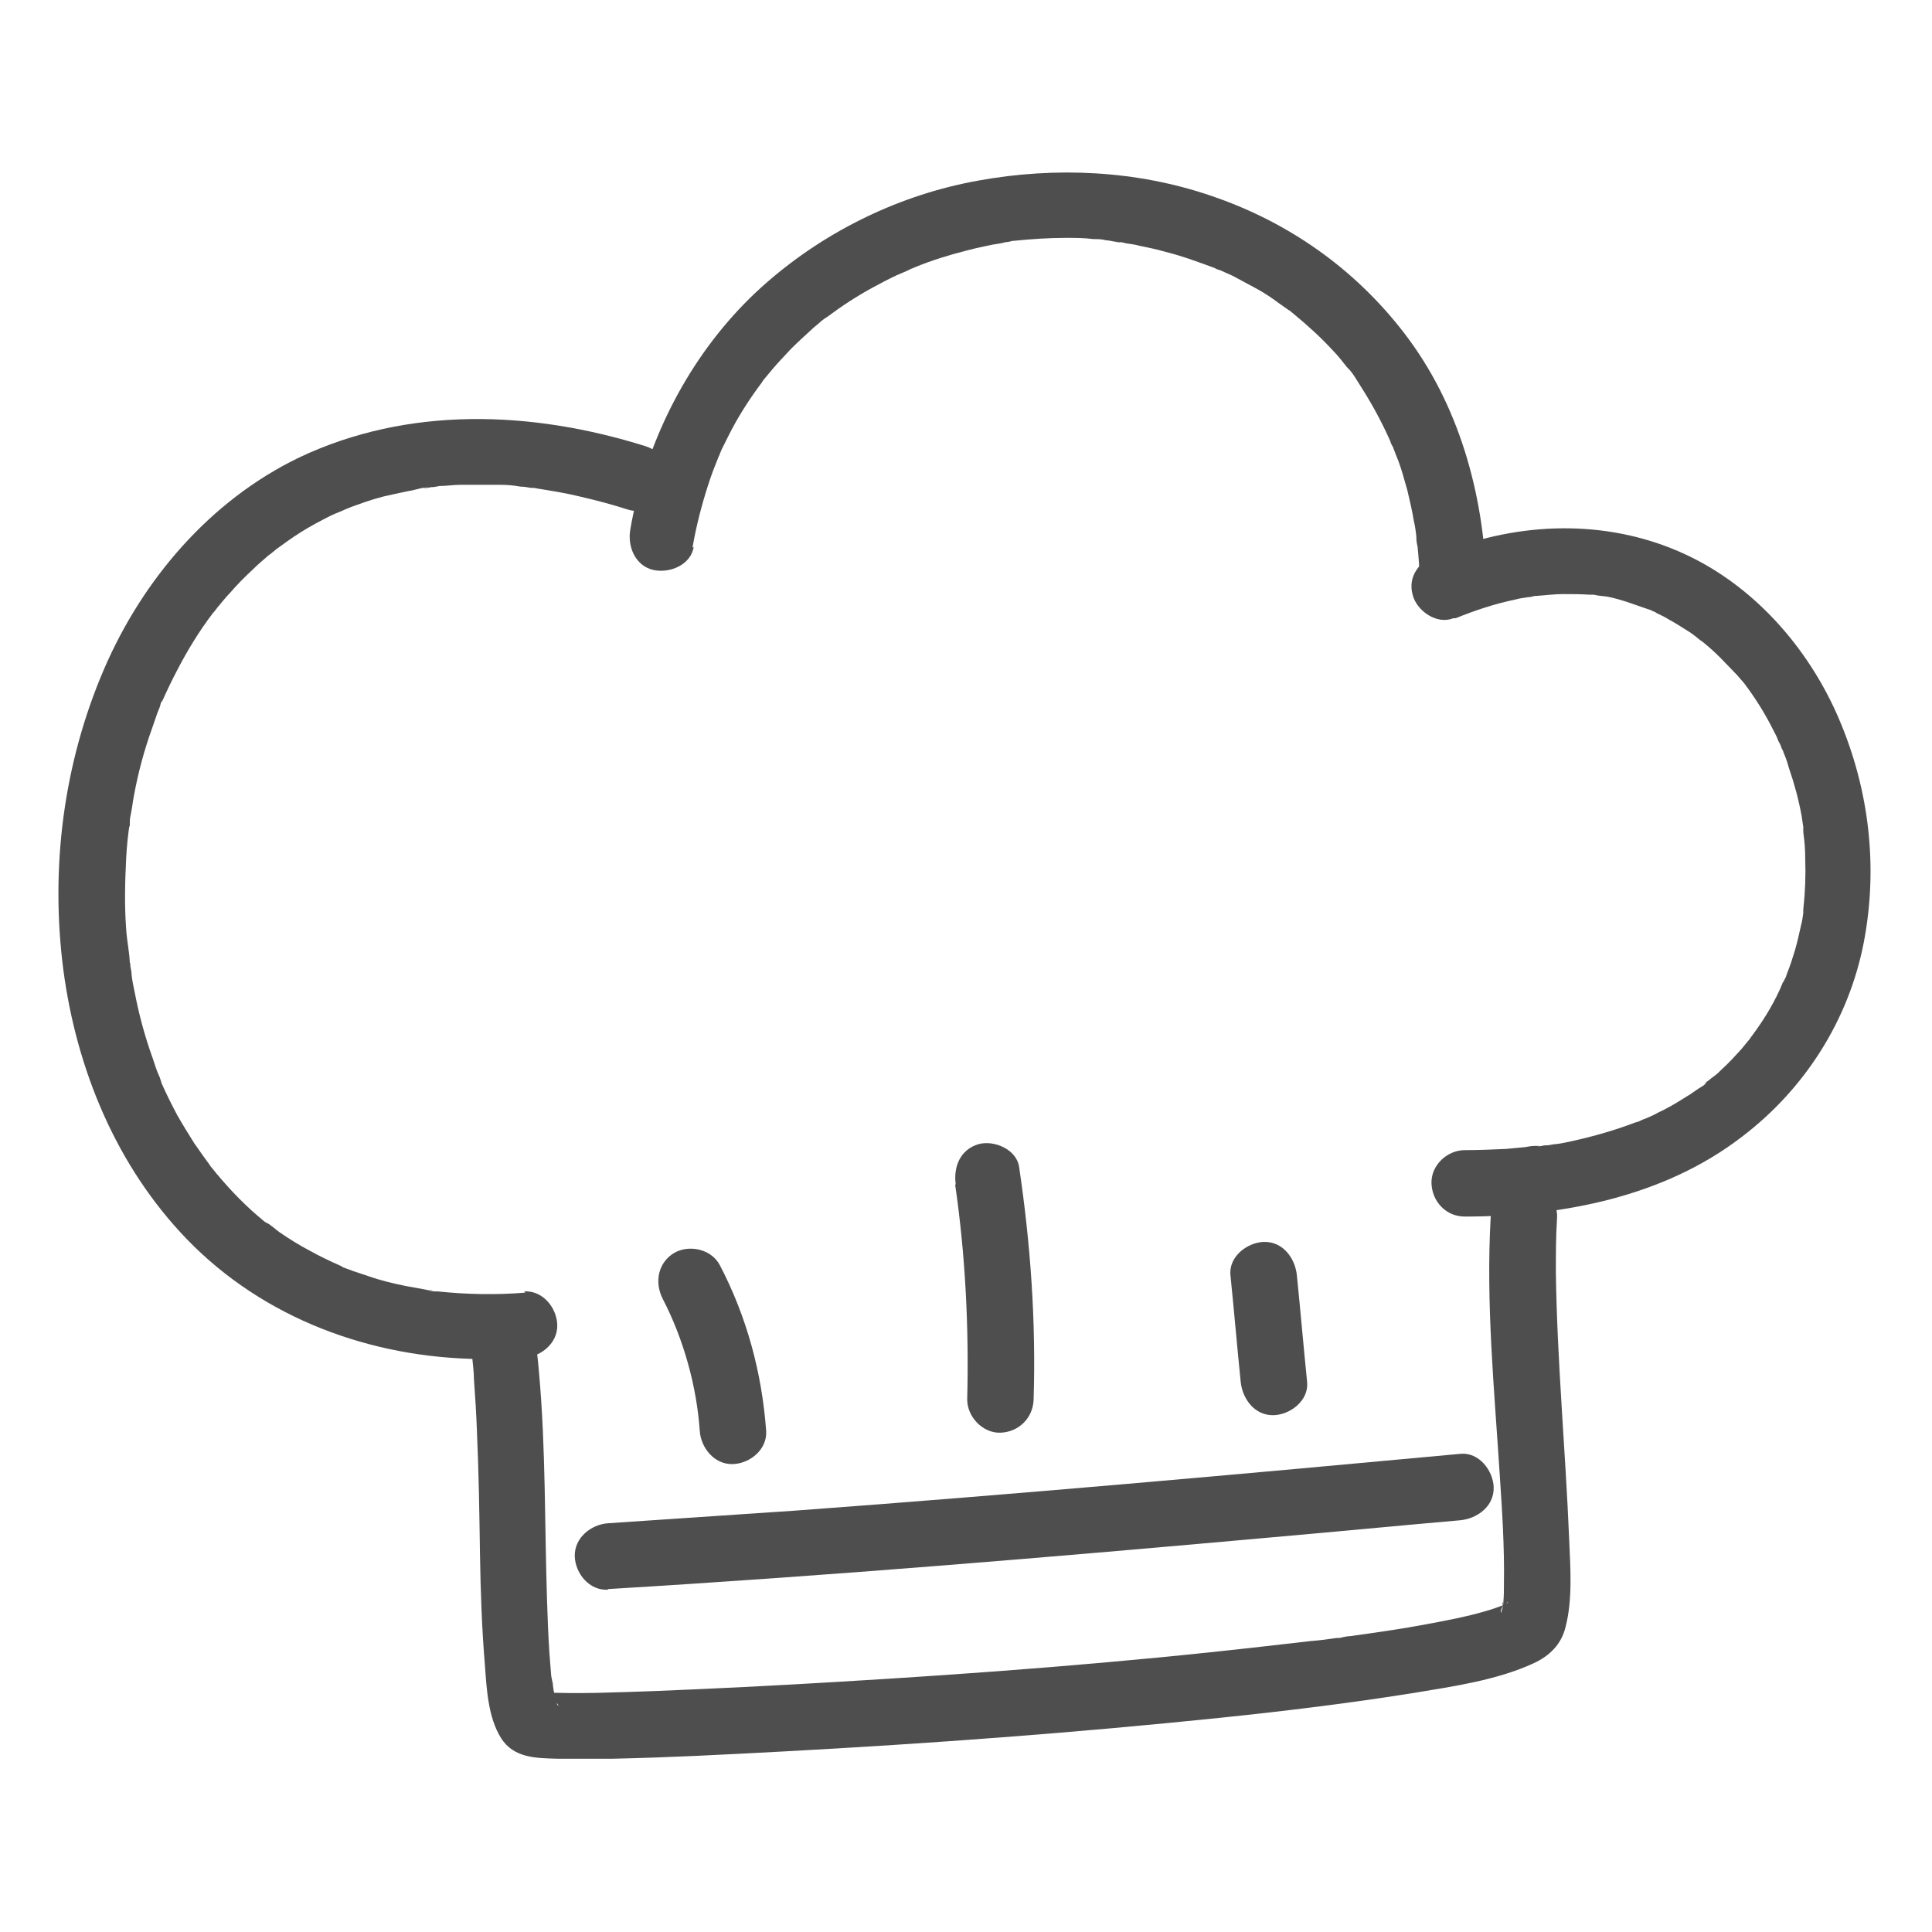
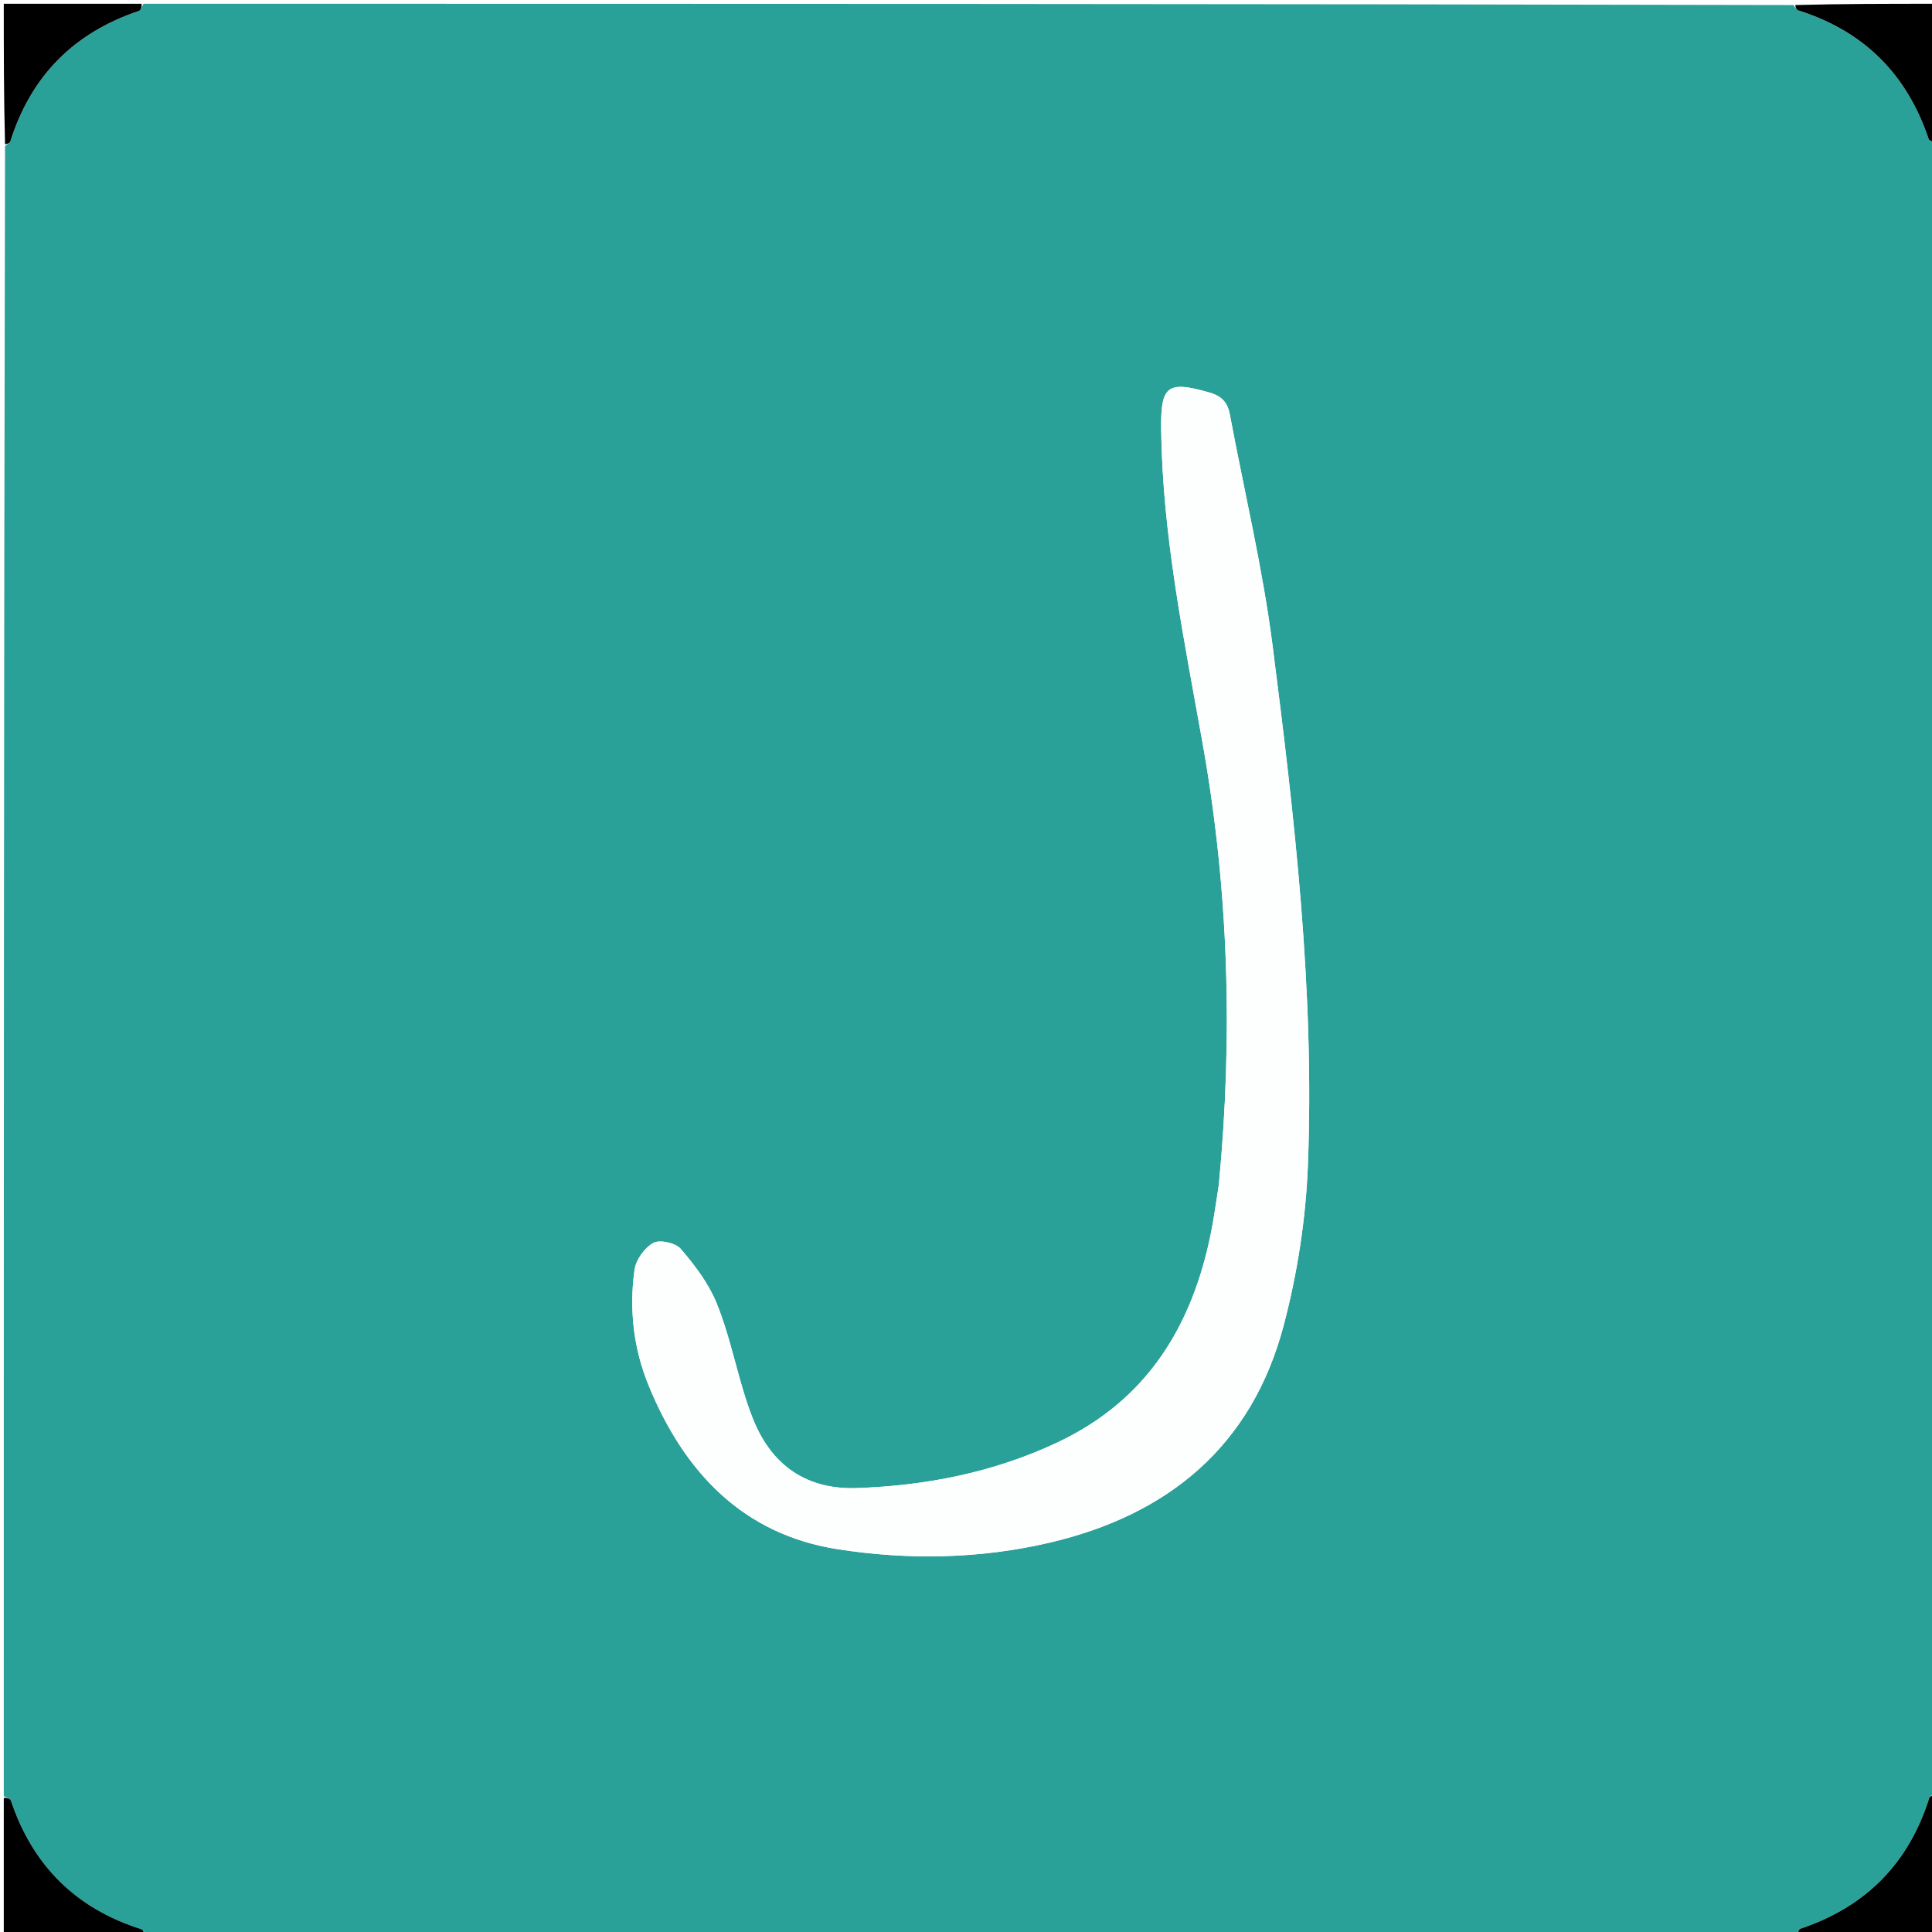
- <svg xmlns="http://www.w3.org/2000/svg" id="Design" viewBox="0 0 32 32">
-   <defs>
-     <style>
-       .cls-1 {
-         fill: #4e4e4e;
-         stroke-width: 0px;
-       }
-     </style>
-   </defs>
-   <path class="cls-1" d="M7.79,22.29s.02.1.02.14c0,.06-.01.11,0-.04,0,.03,0,.06.01.08.01.12.03.25.03.37.02.29.04.58.05.88.03.67.04,1.35.05,2.02.01.61.03,1.22.08,1.82.03.4.05.88.27,1.23.21.33.58.33.93.34.31,0,.62,0,.92,0,.94-.02,1.88-.07,2.82-.12,2.42-.13,4.85-.31,7.26-.56,1.06-.11,2.13-.24,3.19-.41.66-.11,1.37-.21,1.98-.49.26-.12.46-.31.53-.6.12-.46.08-.99.06-1.46-.06-1.47-.2-2.94-.22-4.42,0-.3,0-.6.02-.9.02-.29-.26-.56-.55-.55-.31.01-.53.24-.55.55-.08,1.41.06,2.84.15,4.25.04.6.08,1.21.07,1.81,0,.1,0,.2-.01.31,0,.03-.01.08-.01.11-.02-.14.02-.13,0-.07,0,.02,0,.04-.01.07,0,.02-.02.05-.02.07-.02-.08.07-.15.03-.07.11-.17.1-.12.06-.08-.07.07.11-.07.07-.05-.03.01-.06.04-.09.05-.02.01-.04.02-.06.03-.12.06.12-.05.05-.02-.11.04-.22.08-.33.11-.31.09-.63.15-.95.21-.42.08-.85.14-1.28.2-.06,0-.12.02-.18.03-.12.02.14-.02.02,0-.02,0-.04,0-.06,0-.14.02-.28.04-.42.05-.26.03-.52.06-.79.09-2.36.27-4.73.45-7.11.59-1,.06-2,.11-3,.15-.61.02-1.22.05-1.83.02-.04,0-.08-.01-.12,0-.01,0,.16.03.12.02.14.04.15.07.1.04.12.07.12.1.08.06.12.13.08.12.05.07-.06-.1.04.12.02.06,0-.03-.02-.06-.03-.1-.02-.08-.04-.17-.05-.25,0-.02,0-.05-.01-.07-.02-.1.02.15,0,.04,0-.05-.01-.09-.02-.14-.01-.13-.02-.25-.03-.38-.02-.3-.03-.59-.04-.89-.04-1.24-.02-2.49-.13-3.73-.02-.25-.05-.5-.09-.75-.05-.29-.41-.46-.67-.38-.31.08-.44.38-.38.67h0Z" />
-   <path class="cls-1" d="M10.07,26.32c3.68-.22,7.36-.53,11.03-.86,1.03-.09,2.06-.19,3.09-.28.28-.03.56-.23.55-.55-.01-.27-.24-.58-.55-.55-3.67.34-7.34.67-11.01.94-1.04.07-2.07.14-3.11.21-.28.02-.56.24-.55.55.01.28.24.57.55.55h0Z" />
-   <path class="cls-1" d="M15.82,19.62c.17,1.16.23,2.37.2,3.56,0,.29.26.56.55.55.3-.01.54-.24.55-.55.04-1.29-.05-2.57-.24-3.85-.04-.29-.41-.45-.67-.38-.31.09-.42.38-.38.67h0Z" />
-   <path class="cls-1" d="M10.97,21.5c.35.67.57,1.46.62,2.2.02.28.24.56.55.55.28-.01.57-.24.55-.55-.07-.96-.32-1.89-.77-2.75-.14-.26-.5-.34-.75-.2-.27.16-.33.48-.2.75h0Z" />
-   <path class="cls-1" d="M20.38,21.12c.06.59.11,1.18.17,1.77.03.28.23.56.55.55.27-.01.58-.24.55-.55-.06-.59-.11-1.18-.17-1.77-.03-.28-.23-.56-.55-.55-.27.01-.58.24-.55.55h0Z" />
-   <path class="cls-1" d="M8.7,21.41c-.48.04-.97.03-1.45-.02-.05,0-.11,0-.16-.02,0,0,.14.02.05,0-.03,0-.06,0-.09-.01-.11-.02-.22-.04-.33-.06-.2-.04-.41-.09-.61-.16-.09-.03-.18-.06-.27-.09-.04-.02-.09-.03-.13-.05-.02,0-.04-.02-.07-.03-.12-.05.11.05.01,0-.18-.08-.35-.16-.53-.26-.17-.09-.33-.19-.49-.3-.07-.05-.14-.12-.22-.16.15.08.03.02-.02-.01-.04-.03-.08-.07-.12-.1-.29-.25-.54-.52-.78-.82-.1-.12.06.09-.02-.03-.03-.04-.05-.07-.08-.11-.06-.08-.11-.16-.17-.24-.1-.16-.2-.32-.29-.48-.09-.17-.17-.33-.25-.51-.02-.05-.06-.19,0-.02-.01-.04-.03-.08-.05-.12-.04-.09-.07-.19-.1-.28-.13-.36-.23-.73-.3-1.1-.02-.09-.04-.19-.05-.28,0-.05-.01-.09-.02-.14,0-.02,0-.05-.01-.07-.01-.1,0-.01,0,.04,0-.19-.05-.4-.06-.59-.03-.39-.02-.78,0-1.18.01-.19.03-.39.06-.58.01-.1-.02.12,0,.05,0-.02,0-.05,0-.07,0-.05.01-.09.02-.14.02-.1.03-.2.05-.3.07-.38.17-.75.3-1.11.03-.09.06-.17.09-.26.02-.05.04-.09.05-.14,0-.02.02-.04.03-.06.04-.09-.05.12-.01.03.08-.18.16-.35.25-.52.17-.33.37-.66.6-.96.01-.01.02-.03.03-.04.06-.08-.09.11-.02.03.03-.03.05-.07.08-.1.06-.07.12-.15.19-.22.12-.14.25-.27.39-.4.06-.06.13-.12.2-.18.03-.03.07-.06.1-.08.02-.02.04-.03.06-.05.08-.07-.11.08-.03.02.15-.11.3-.22.46-.32.16-.1.33-.19.49-.27.04-.02.09-.04.14-.06.02-.01.17-.07.07-.03-.1.04.05-.02.07-.03.05-.02.1-.04.16-.06.19-.07.38-.13.58-.17.09-.02.19-.04.28-.06.05,0,.28-.08.32-.05-.01,0-.13.02-.06,0,.03,0,.06,0,.09-.01.05,0,.1-.01.15-.02.11,0,.23-.02.34-.02.22,0,.45,0,.67,0,.11,0,.22.01.33.03.06,0,.11.01.17.02.03,0,.07,0,.1.01-.07-.01-.09-.01,0,0,.25.04.5.08.74.14.26.06.52.13.77.21.27.09.61-.1.67-.38.07-.3-.09-.58-.38-.67-1.88-.59-3.93-.67-5.74.19-1.47.71-2.59,2.02-3.23,3.51-.67,1.56-.89,3.29-.67,4.98.22,1.65.88,3.25,2.05,4.46,1.27,1.31,3.04,1.96,4.85,1.98.24,0,.49,0,.73-.02.28-.02.56-.24.55-.55-.01-.28-.24-.57-.55-.55h0Z" />
-   <path class="cls-1" d="M11.47,9.07c.06-.35.15-.7.26-1.04.05-.16.11-.31.17-.46.03-.07-.04.1-.01.03,0-.02.01-.03.02-.05.01-.03.03-.07.04-.1.04-.08.08-.16.12-.24.14-.28.31-.55.5-.81.02-.03.05-.06.07-.1.07-.1-.05.06,0,0,.05-.06.1-.12.15-.18.1-.12.21-.23.31-.34.11-.11.22-.21.34-.32.05-.05.11-.09.16-.14.03-.02.05-.04.08-.06.1-.08-.08.06.02-.01.24-.18.5-.35.76-.49.13-.07.26-.14.39-.2.07-.03.14-.06.21-.09.09-.04-.1.04-.01,0,.04-.02.08-.03.12-.05.27-.11.56-.2.84-.27.15-.04.29-.07.44-.1.07-.01.14-.02.21-.04.04,0,.07-.01.11-.02.06,0-.07,0-.07,0,.01,0,.06,0,.08,0,.29-.03.58-.05.88-.05.15,0,.3,0,.45.02.07,0,.14,0,.21.02.06,0,.19.04.24.03-.05.02-.12-.02-.02,0,.04,0,.07.01.11.02.07.01.15.02.22.04.15.03.29.06.43.1.28.07.55.17.82.27,0,0,.06.02.06.02,0,0-.11-.05-.06-.02.03.02.07.03.1.04.07.03.13.06.2.09.13.07.26.14.39.21.13.07.25.15.37.24.06.04.11.08.17.12.01,0,.03.02.04.03.05.04.02-.01-.04-.03.03,0,.06.05.09.07.23.19.45.39.65.61.05.05.09.1.14.16.02.03.05.06.07.09.05.06.07.07,0,0,.11.1.19.26.27.38.17.27.32.55.45.84.03.06.03.08,0,0,.01.04.03.08.05.11.03.08.06.16.09.23.06.16.1.32.15.49.04.17.08.34.11.52.02.08.03.17.04.25.02.1-.01-.11,0,.03,0,.05.01.09.02.14.02.19.03.38.04.57.01.29.24.56.55.55.29-.01.56-.24.55-.55-.05-1.47-.46-2.94-1.36-4.11-.82-1.07-1.93-1.85-3.21-2.28-1.23-.42-2.57-.48-3.84-.25-1.29.23-2.51.82-3.5,1.68-1.06.92-1.8,2.19-2.15,3.55-.05.18-.09.37-.12.55-.05.28.08.6.38.67.27.06.62-.08.67-.38h0Z" />
-   <path class="cls-1" d="M24.11,10.24c.32-.13.65-.24.99-.31.07-.02.15-.03.22-.04.03,0,.07-.01.1-.02.15-.02-.12.01.03,0,.15-.01.29-.03.44-.03.15,0,.29,0,.44.01.03,0,.06,0,.09,0,.02,0,.04,0,.05,0,.09,0-.06,0-.07,0,.07.02.14.02.21.03.27.05.52.16.78.24-.08-.02-.1-.04-.02,0,.03.01.05.02.08.04.06.03.13.06.19.1.11.06.22.13.33.2.05.03.1.07.15.11.07.05.05.05-.01-.01.03.03.06.05.09.07.1.08.2.17.3.27.09.09.18.19.27.28.04.05.09.1.13.15.07.09-.03-.03-.02-.02.02.03.05.06.07.09.16.22.3.45.42.69.03.06.06.11.08.17.01.03.03.05.04.08.01.02.06.15.02.05-.04-.1,0,.02.02.04.01.03.02.06.03.08.03.07.05.14.07.21.09.26.16.52.21.79.01.07.02.14.03.2,0,.03.02.14,0,.03-.02-.11,0,.03,0,.06.02.14.03.28.03.42.01.27,0,.55-.03.82,0,.02-.02.16,0,.04.01-.11,0,0,0,.03-.01.07-.02.15-.04.22-.03.14-.06.27-.1.41-.04.13-.08.26-.13.38-.01.03-.02.07-.04.1-.02.05-.08.13,0,0-.04.06-.06.13-.09.19-.12.26-.27.5-.44.73-.02.03-.04.05-.06.08-.04.05.08-.1.04-.05-.01.01-.02.03-.03.04-.05.06-.09.11-.14.17-.1.11-.2.22-.31.32-.05.05-.1.1-.16.14-.03.02-.06.05-.09.07-.01.01-.03.02-.04.04-.06.05.04-.02.04-.03-.03.05-.14.1-.19.14-.07.05-.13.09-.2.13-.14.09-.28.17-.43.24-.07.04-.14.07-.21.1-.02,0-.16.07-.07.03.09-.04-.06.03-.09.03-.34.13-.69.23-1.05.31-.09.02-.18.04-.27.05-.05,0-.1.02-.15.02-.03,0-.05,0-.08.01-.02,0-.13.02-.04,0,.09,0-.06,0-.08,0-.05,0-.11.01-.16.02-.11.01-.22.02-.32.03-.23.01-.45.02-.68.02-.29,0-.56.25-.55.55.01.3.24.55.55.55,1.6,0,3.29-.32,4.59-1.32,1.04-.79,1.77-1.93,2.02-3.22.24-1.25.09-2.53-.41-3.7-.46-1.08-1.27-2.05-2.31-2.61-1.19-.64-2.59-.7-3.87-.29-.17.05-.34.12-.5.18-.27.11-.47.36-.38.67.07.26.4.49.67.38h0Z" />
+ <svg xmlns="http://www.w3.org/2000/svg" version="1.1" id="Layer_1" x="0px" y="0px" width="100%" viewBox="0 0 512 512" enable-background="new 0 0 512 512" xml:space="preserve">
+   <path fill="#2AA198" opacity="1" stroke="none" d=" M1,476   C1,330.309 1,184.619 1.336,38.709   C2.036,38.155 2.606,37.886 2.735,37.477   C8.207,20.123 19.608,8.653 36.841,2.882   C37.378,2.703 37.62,1.647 38,1   C183.691,1 329.382,1 475.291,1.336   C475.845,2.036 476.114,2.606 476.523,2.735   C493.877,8.207 505.347,19.608 511.118,36.841   C511.297,37.378 512.353,37.62 513,38   C513,183.691 513,329.382 512.664,475.291   C511.964,475.845 511.394,476.114 511.265,476.523   C505.793,493.877 494.392,505.347 477.159,511.118   C476.623,511.298 476.38,512.353 476,513   C330.309,513 184.619,513 38.709,512.664   C38.155,511.964 37.886,511.394 37.477,511.265   C20.123,505.793 8.653,494.392 2.882,477.159   C2.703,476.622 1.647,476.38 1,476  M322.98,314.239   C322.311,318.343 321.765,322.471 320.952,326.545   C315.997,351.393 304.011,371.064 280.247,382.256   C263.384,390.199 245.525,393.714 227.093,394.357   C213.867,394.819 204.561,388.491 199.582,376.118   C198.592,373.657 197.751,371.128 196.987,368.586   C194.64,360.79 192.938,352.738 189.865,345.245   C187.728,340.036 184.105,335.275 180.397,330.959   C179.04,329.379 174.857,328.447 173.15,329.384   C170.826,330.659 168.528,333.852 168.159,336.493   C166.69,347.025 167.887,357.442 171.97,367.352   C181.375,390.182 196.922,406.656 222.053,410.564   C240.659,413.457 259.65,413.154 278.199,408.81   C309.735,401.424 331.786,383.115 340.191,351.226   C343.81,337.496 346.047,323.103 346.6,308.921   C348.402,262.686 343.088,216.795 337.241,171.05   C334.611,150.472 329.723,130.184 325.903,109.757   C325.323,106.653 323.734,104.956 320.583,104.044   C309.322,100.787 307.572,102.169 307.722,113.887   C308.083,142.016 313.802,169.473 318.699,196.954   C325.593,235.639 326.791,274.355 322.98,314.239  z" />
+   <path fill="#000000" opacity="1" stroke="none" d=" M37.531,1   C37.62,1.647 37.378,2.703 36.841,2.882   C19.608,8.653 8.207,20.123 2.735,37.477   C2.606,37.886 2.036,38.155 1.336,38.245   C1,25.74 1,13.48 1,1   C13.02,1 25.041,1 37.531,1  z" />
+   <path fill="#000000" opacity="1" stroke="none" d=" M513,37.531   C512.353,37.62 511.297,37.378 511.118,36.841   C505.347,19.608 493.877,8.207 476.523,2.735   C476.114,2.606 475.845,2.036 475.755,1.336   C488.26,1 500.52,1 513,1   C513,13.02 513,25.041 513,37.531  z" />
+   <path fill="#000000" opacity="1" stroke="none" d=" M1,476.469   C1.647,476.38 2.703,476.622 2.882,477.159   C8.653,494.392 20.123,505.793 37.477,511.265   C37.886,511.394 38.155,511.964 38.245,512.664   C25.74,513 13.48,513 1,513   C1,500.98 1,488.959 1,476.469  z" />
+   <path fill="#000000" opacity="1" stroke="none" d=" M476.469,513   C476.38,512.353 476.623,511.298 477.159,511.118   C494.392,505.347 505.793,493.877 511.265,476.523   C511.394,476.114 511.964,475.845 512.664,475.755   C513,488.26 513,500.52 513,513   C500.98,513 488.959,513 476.469,513  z" />
+   <path fill="#FDFEFE" opacity="1" stroke="none" d=" M323.016,313.793   C326.791,274.355 325.593,235.639 318.699,196.954   C313.802,169.473 308.083,142.016 307.722,113.887   C307.572,102.169 309.322,100.787 320.583,104.044   C323.734,104.956 325.323,106.653 325.903,109.757   C329.723,130.184 334.611,150.472 337.241,171.05   C343.088,216.795 348.402,262.686 346.6,308.921   C346.047,323.103 343.81,337.496 340.191,351.226   C331.786,383.115 309.735,401.424 278.199,408.81   C259.65,413.154 240.659,413.457 222.053,410.564   C196.922,406.656 181.375,390.182 171.97,367.352   C167.887,357.442 166.69,347.025 168.159,336.493   C168.528,333.852 170.826,330.659 173.15,329.384   C174.857,328.447 179.04,329.379 180.397,330.959   C184.105,335.275 187.728,340.036 189.865,345.245   C192.938,352.738 194.64,360.79 196.987,368.586   C197.751,371.128 198.592,373.657 199.582,376.118   C204.561,388.491 213.867,394.819 227.093,394.357   C245.525,393.714 263.384,390.199 280.247,382.256   C304.011,371.064 315.997,351.393 320.952,326.545   C321.765,322.471 322.311,318.343 323.016,313.793  z" />
</svg>
